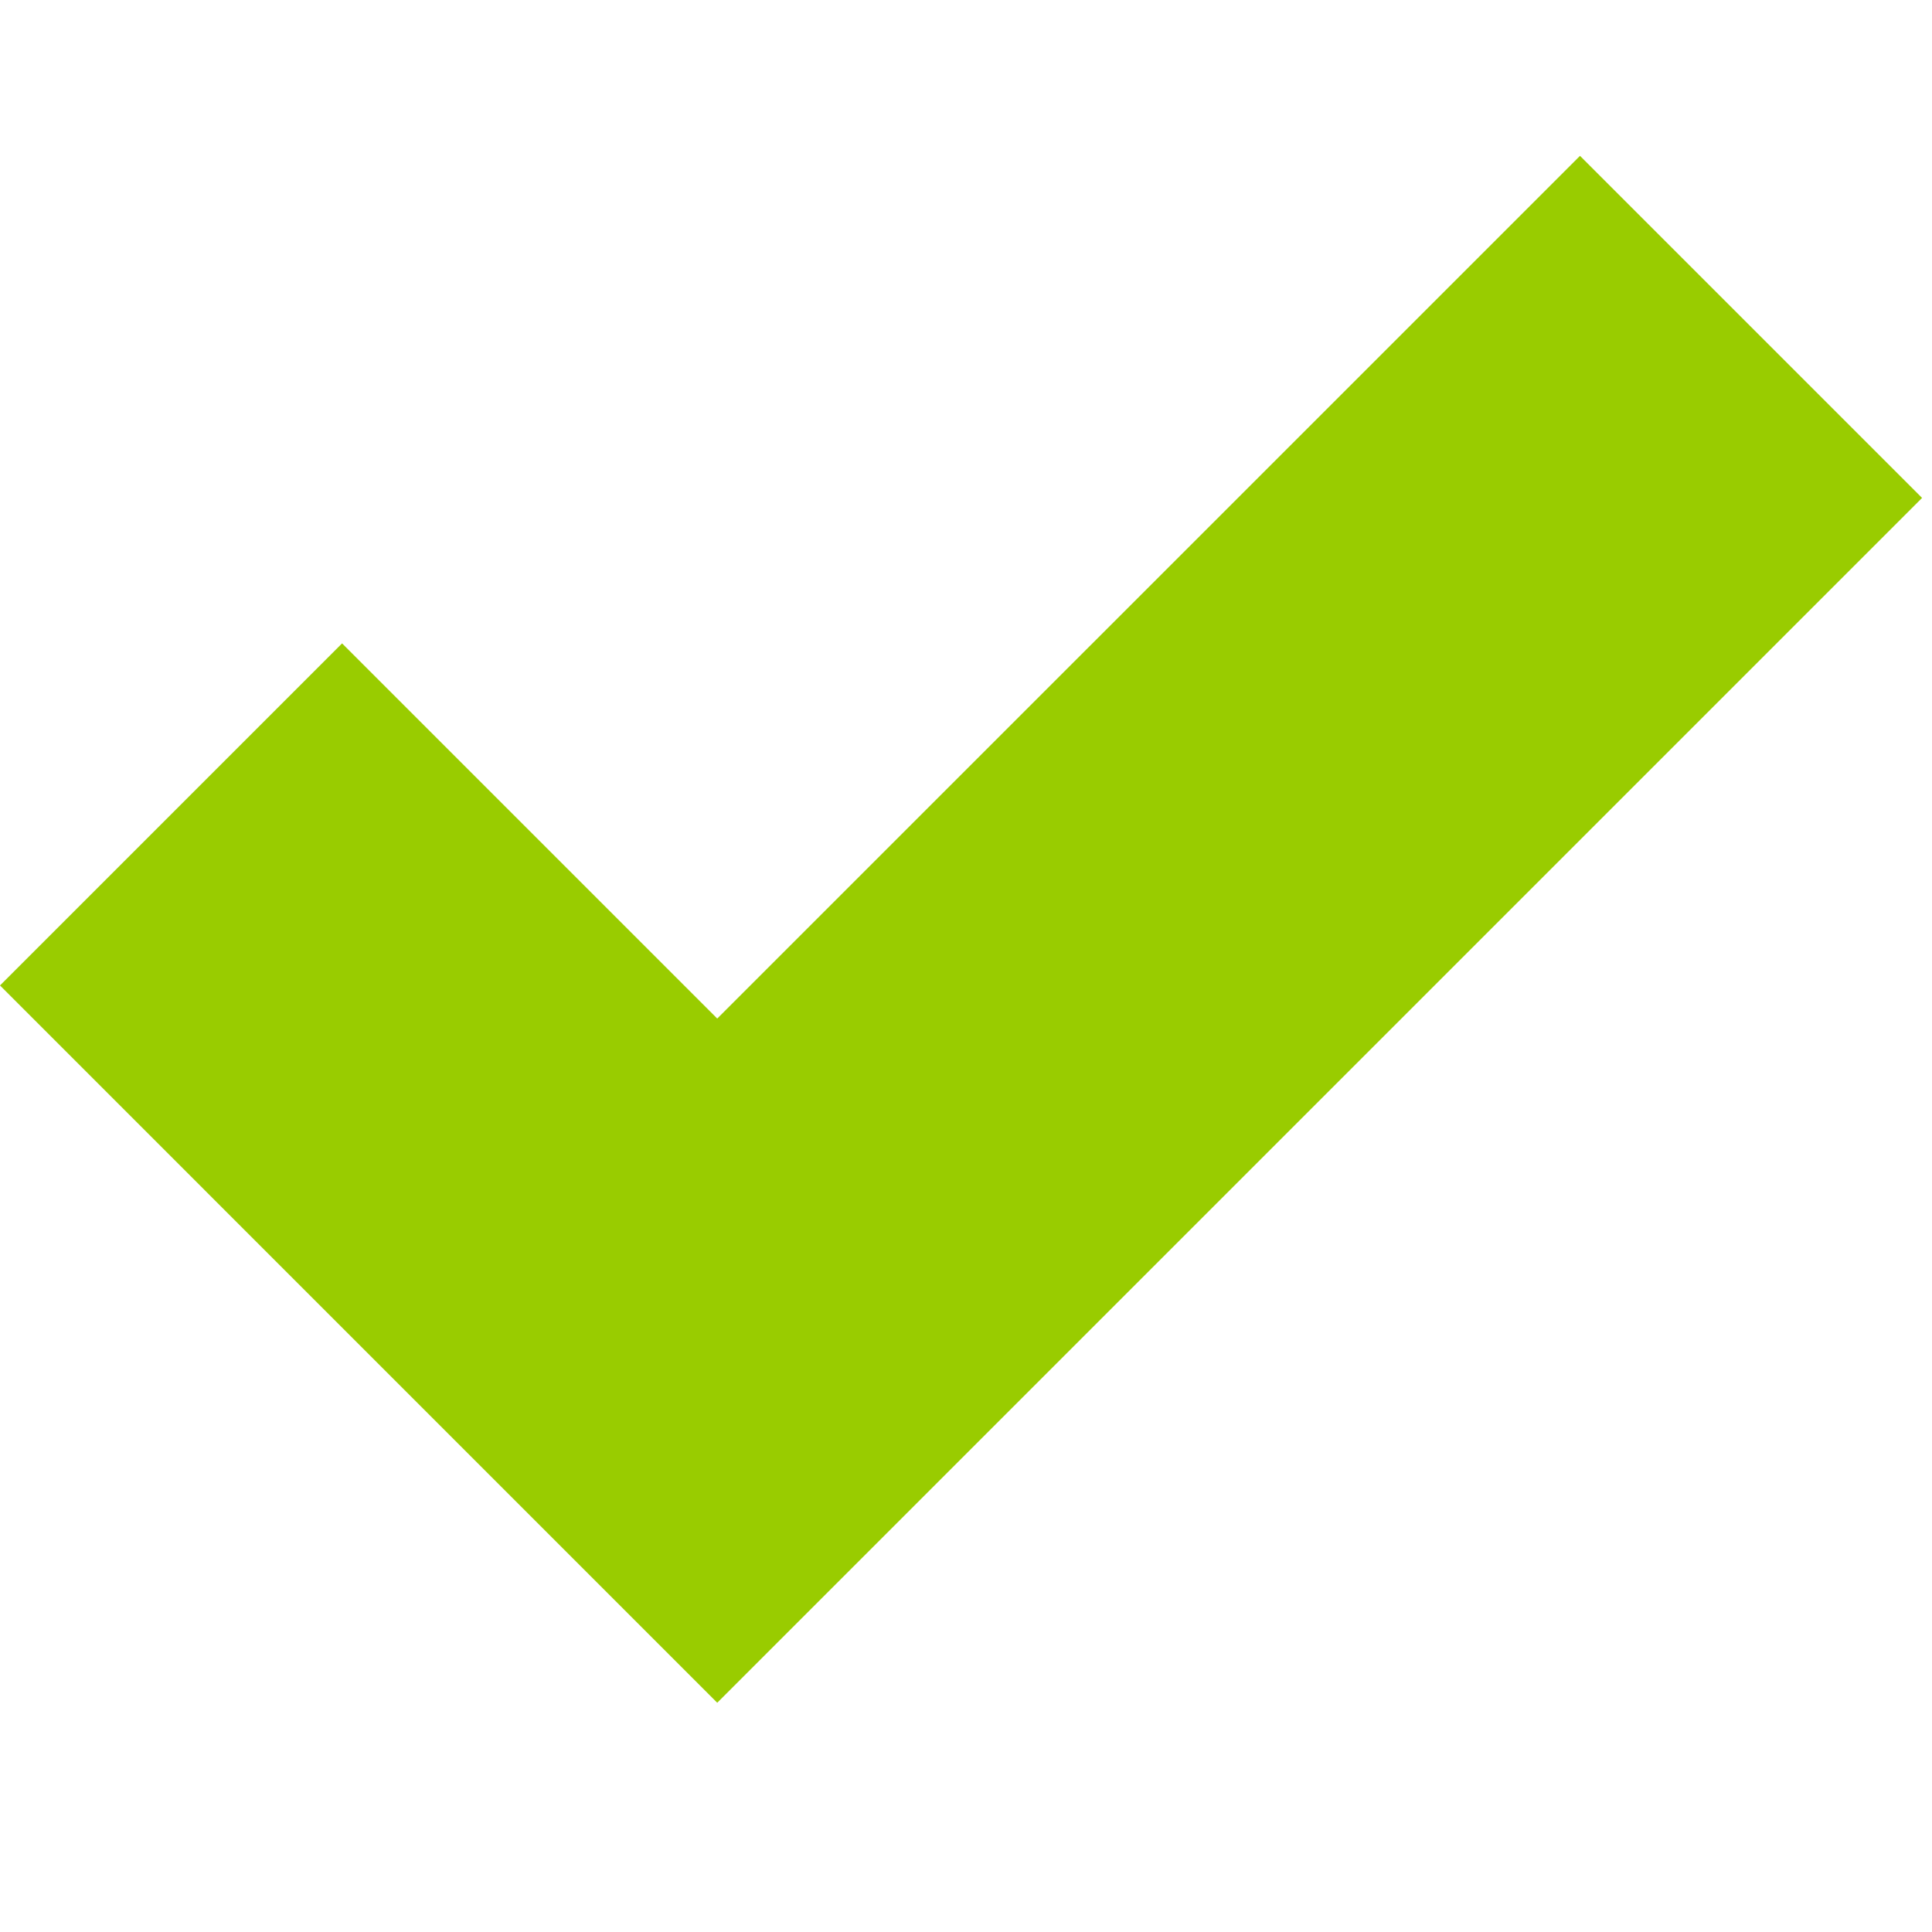
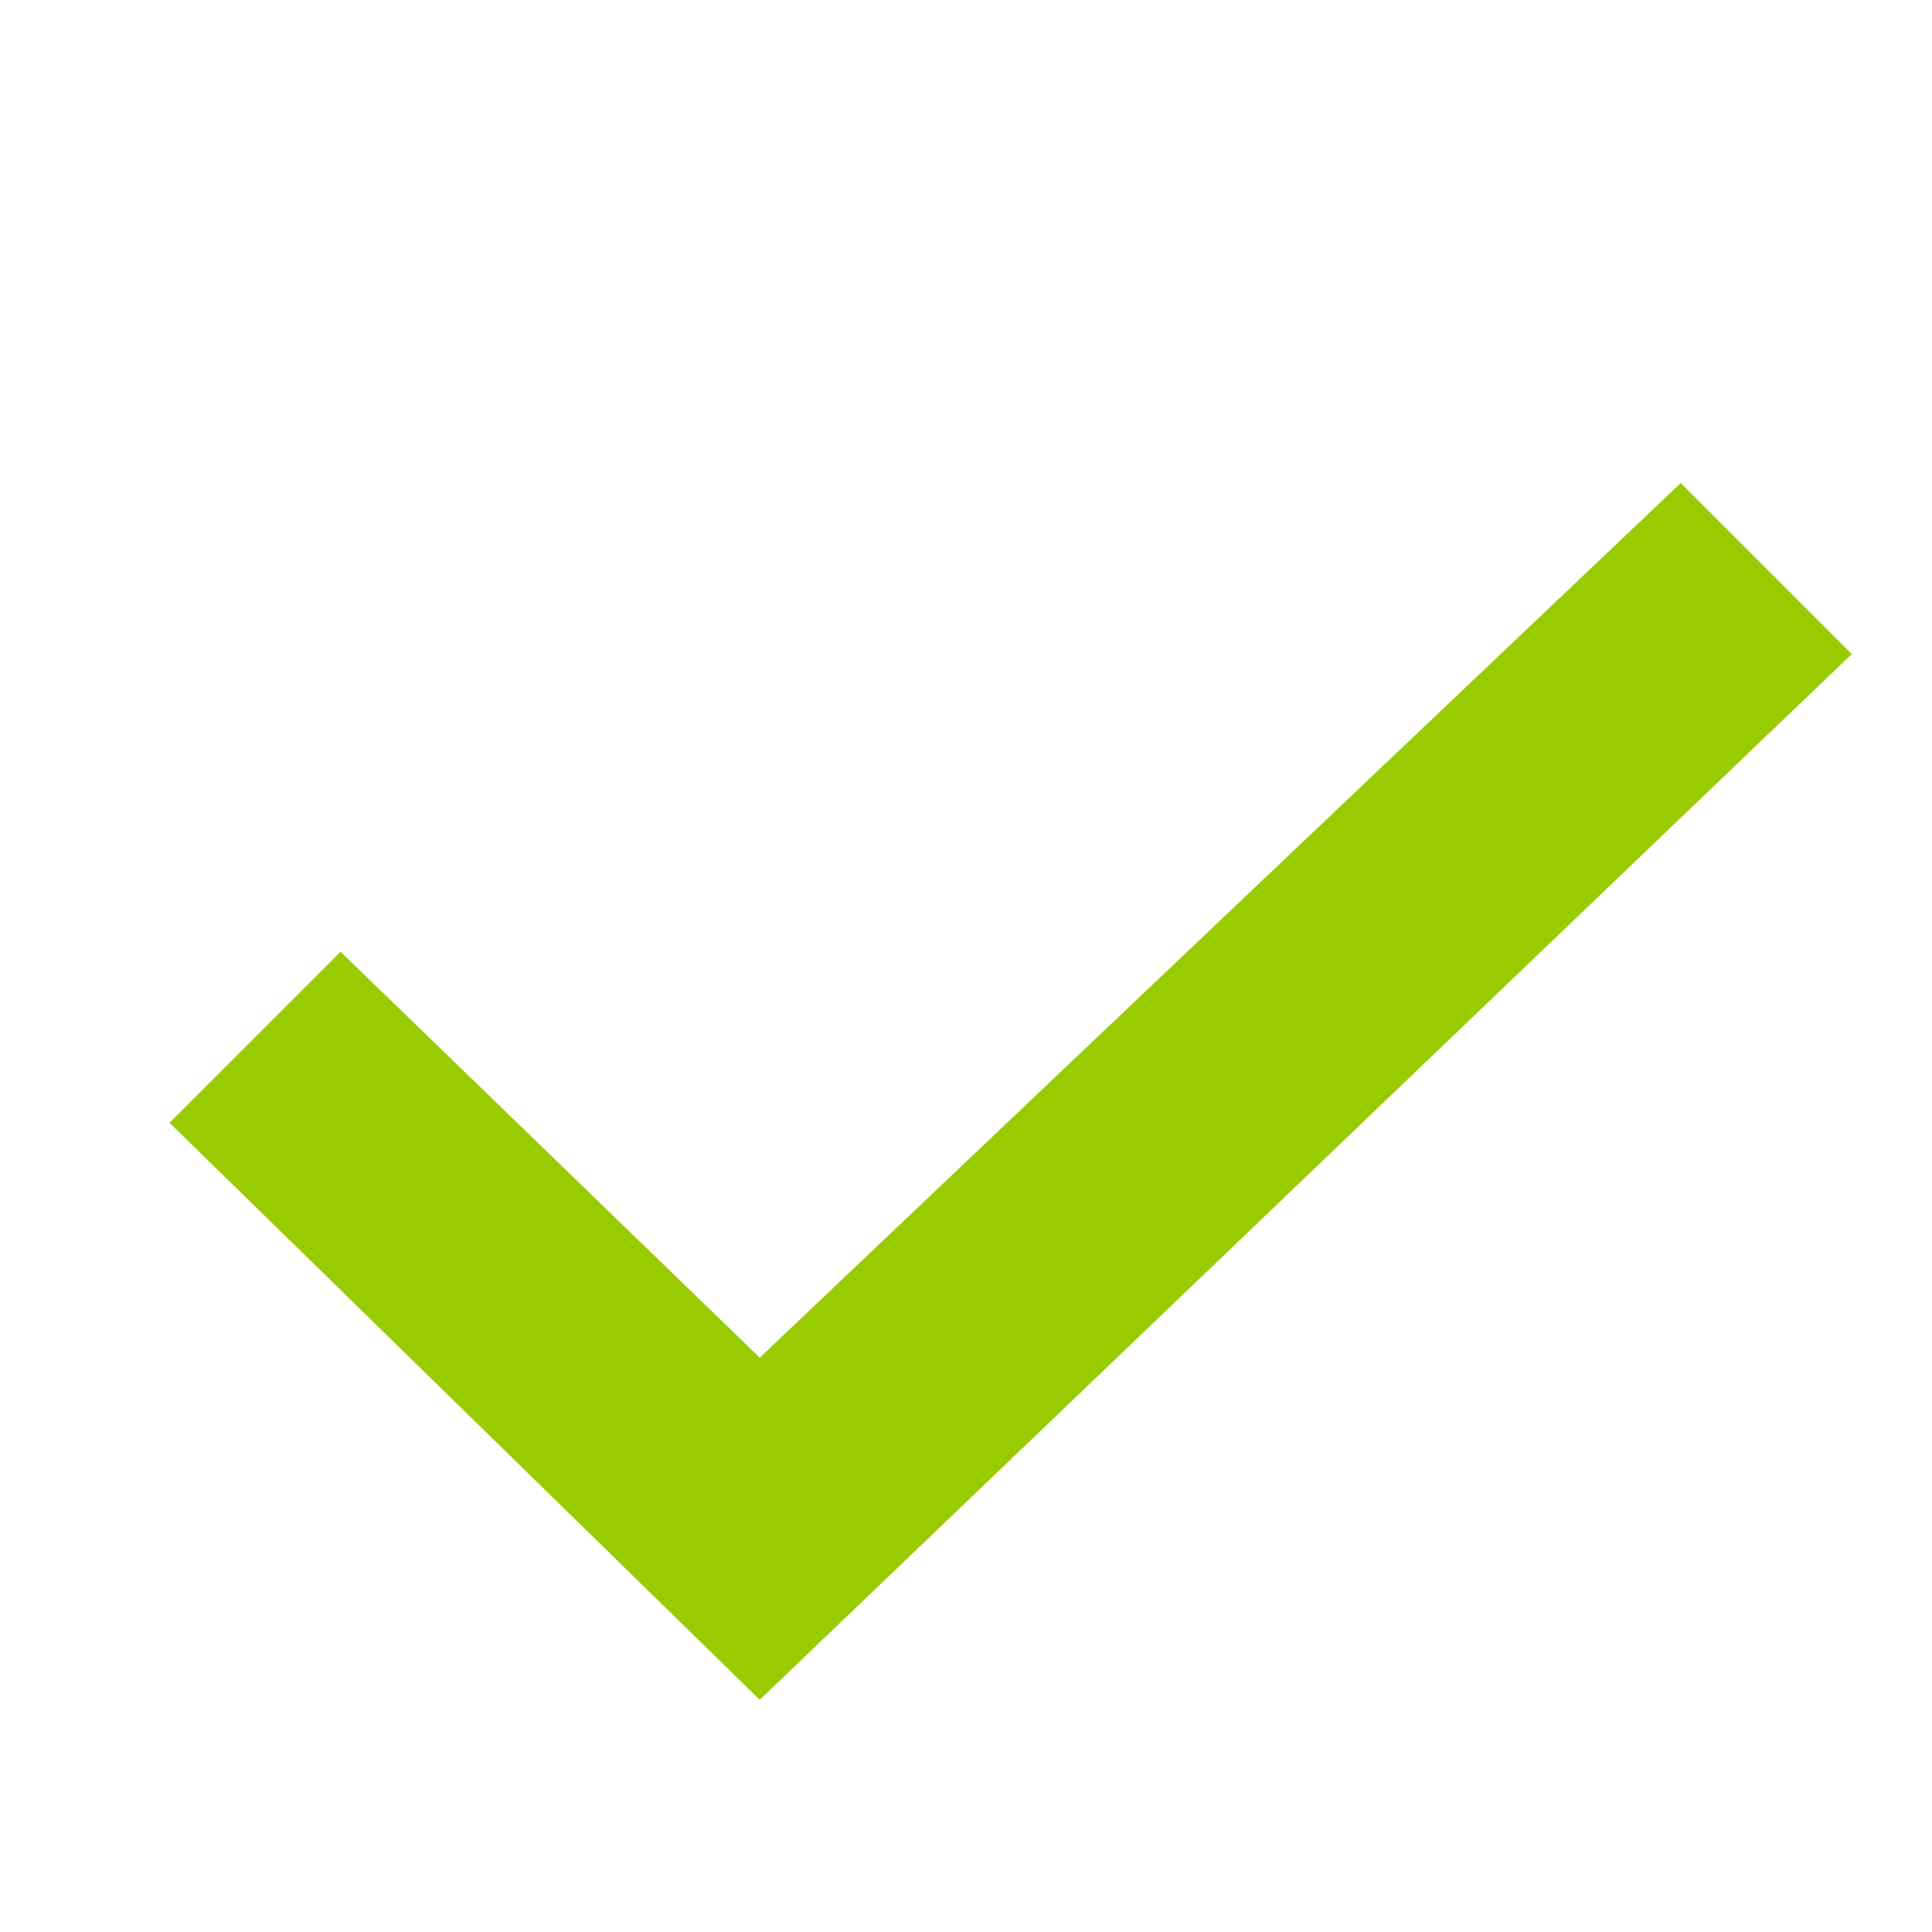
<svg xmlns="http://www.w3.org/2000/svg" height="64" version="1.1" viewBox="0 0 64 64" width="64" x="0px" xml:space="preserve" y="0px" id="svg2">
  <defs id="defs12" />
  <g id="Layer_1" transform="translate(0,38.246)" />
-   <polygon points="11.941,25.754 11.941,25.754 0,13.812 5.695,8.117 11.941,14.363 26.305,0 32,5.695 " style="fill:#99cc00;fill-opacity:1" id="polygon8" transform="matrix(1.989726,0,0,1.989726,0,5.162463)" />
+   <path transform="matrix(0.994863,0,0,0.994863,13.28767,30.68564)" style="fill:#99cc00;fill-opacity:1" d="m -7.711,6.542 5.695,-5.695 L 11.941,14.363 l 30.667,-29.124 5.695,5.695 L 11.941,25.754 l 0,0 z" id="polygon8" />
</svg>
